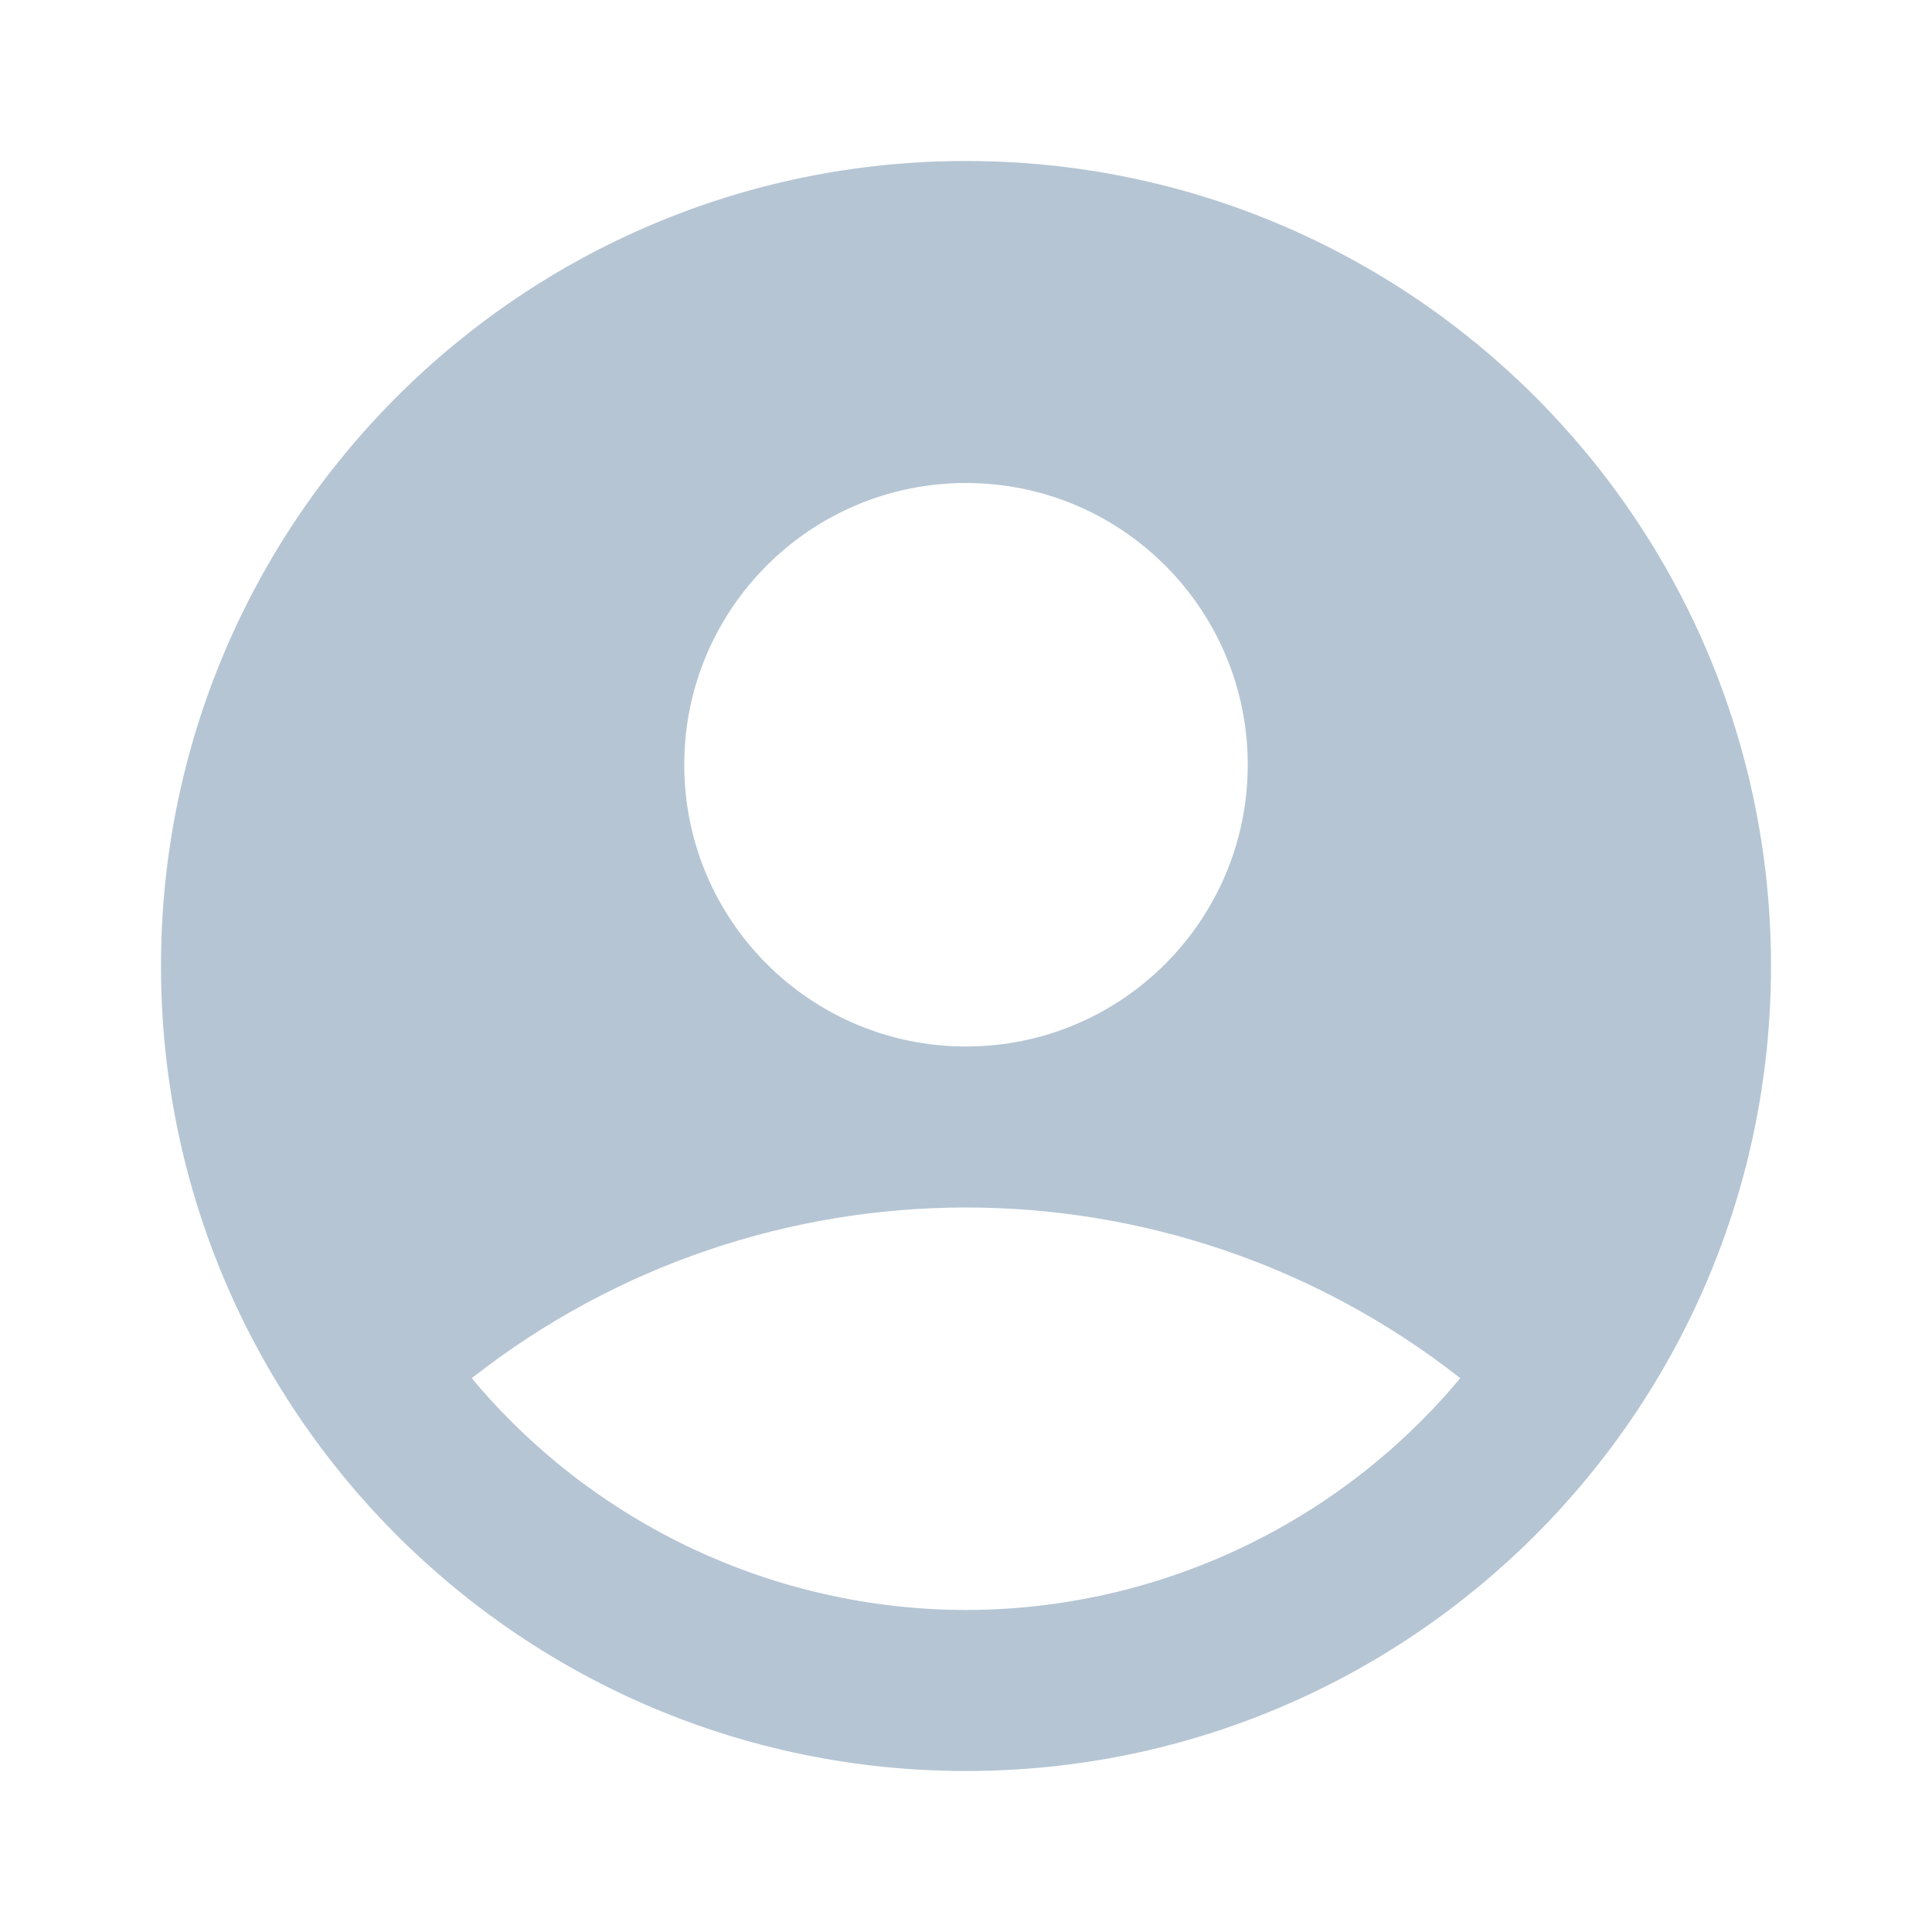
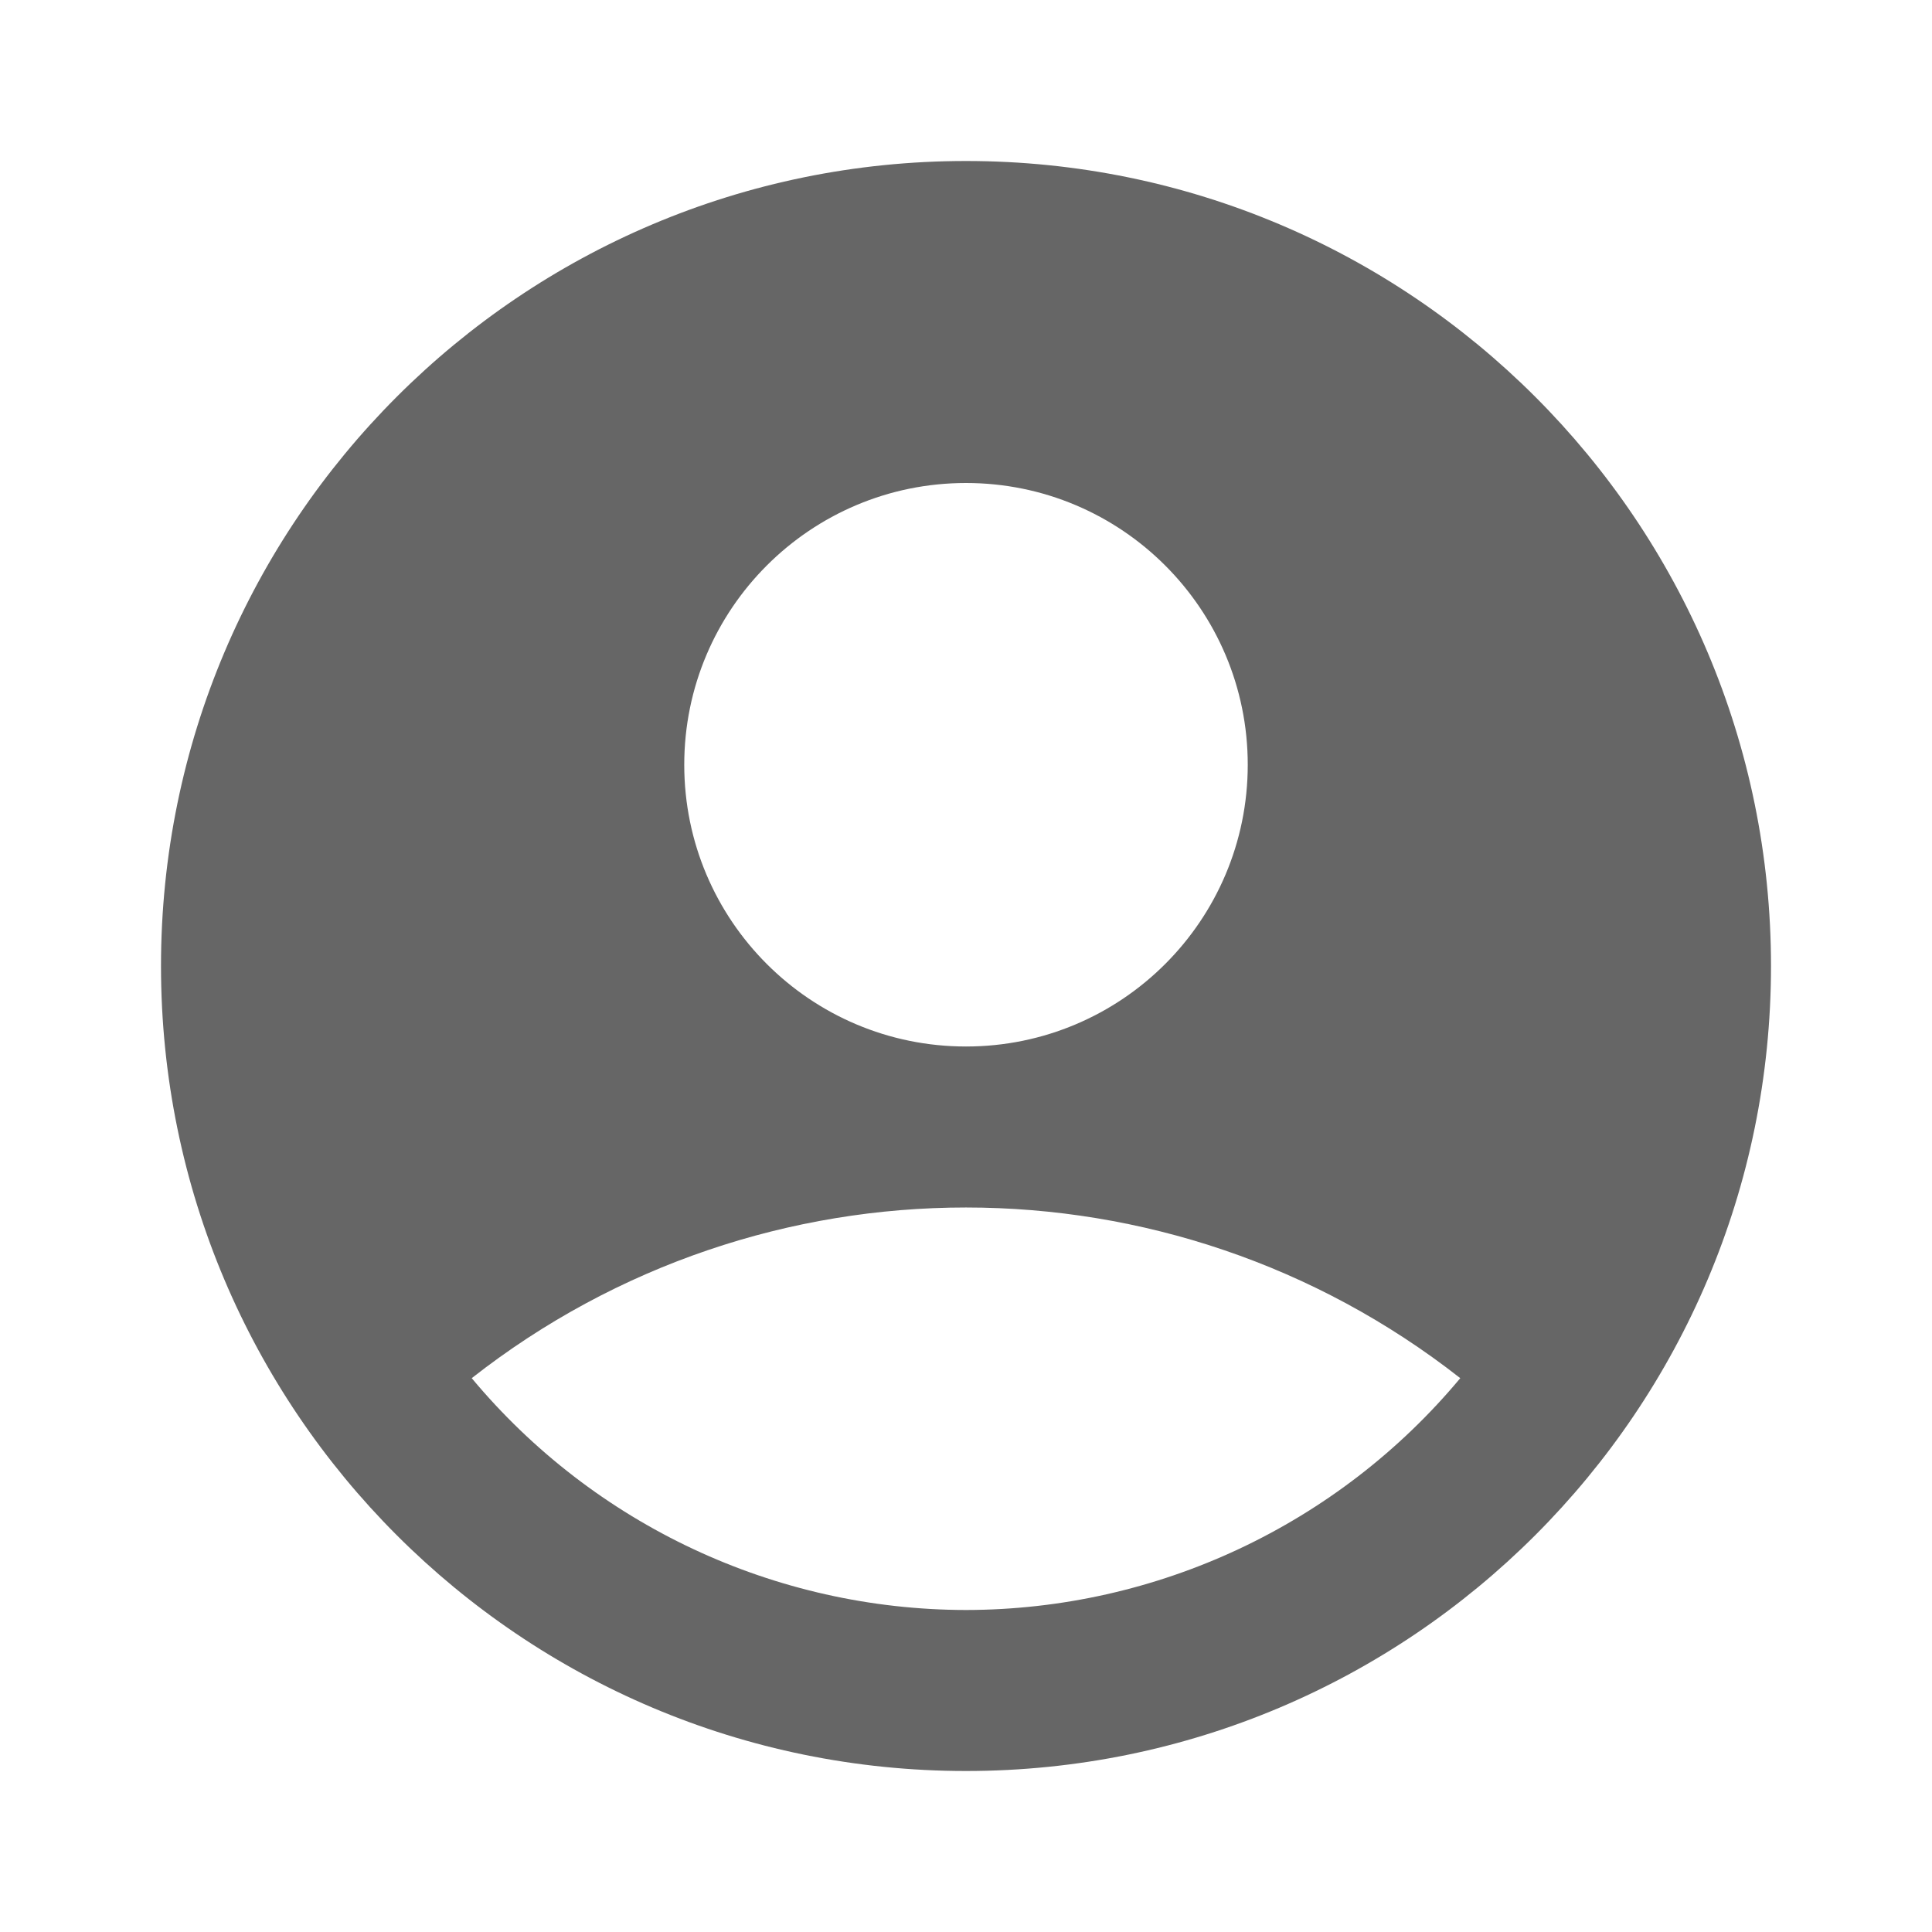
<svg xmlns="http://www.w3.org/2000/svg" id="account_circle_black_24dp_5_" data-name="account_circle_black_24dp (5)" width="24" height="24" viewBox="0 0 24 24">
  <g id="Group_7158" data-name="Group 7158">
    <rect id="Rectangle_1838" data-name="Rectangle 1838" width="24" height="24" fill="none" />
  </g>
  <g id="Group_7159" data-name="Group 7159">
-     <path id="Path_3676" data-name="Path 3676" d="M12,2A10,10,0,1,0,22,12,10,10,0,0,0,12,2Zm0,4A3.5,3.5,0,1,1,8.5,9.5,3.5,3.5,0,0,1,12,6Zm0,14a8.008,8.008,0,0,1-6.14-2.88,9.951,9.951,0,0,1,12.28,0A8.008,8.008,0,0,1,12,20Z" fill="#B5C5D4" />
+     <path id="Path_3676" data-name="Path 3676" d="M12,2A10,10,0,1,0,22,12,10,10,0,0,0,12,2Zm0,4A3.5,3.5,0,1,1,8.5,9.5,3.5,3.5,0,0,1,12,6Zm0,14a8.008,8.008,0,0,1-6.14-2.88,9.951,9.951,0,0,1,12.28,0A8.008,8.008,0,0,1,12,20Z" fill="#666666" />
  </g>
</svg>
